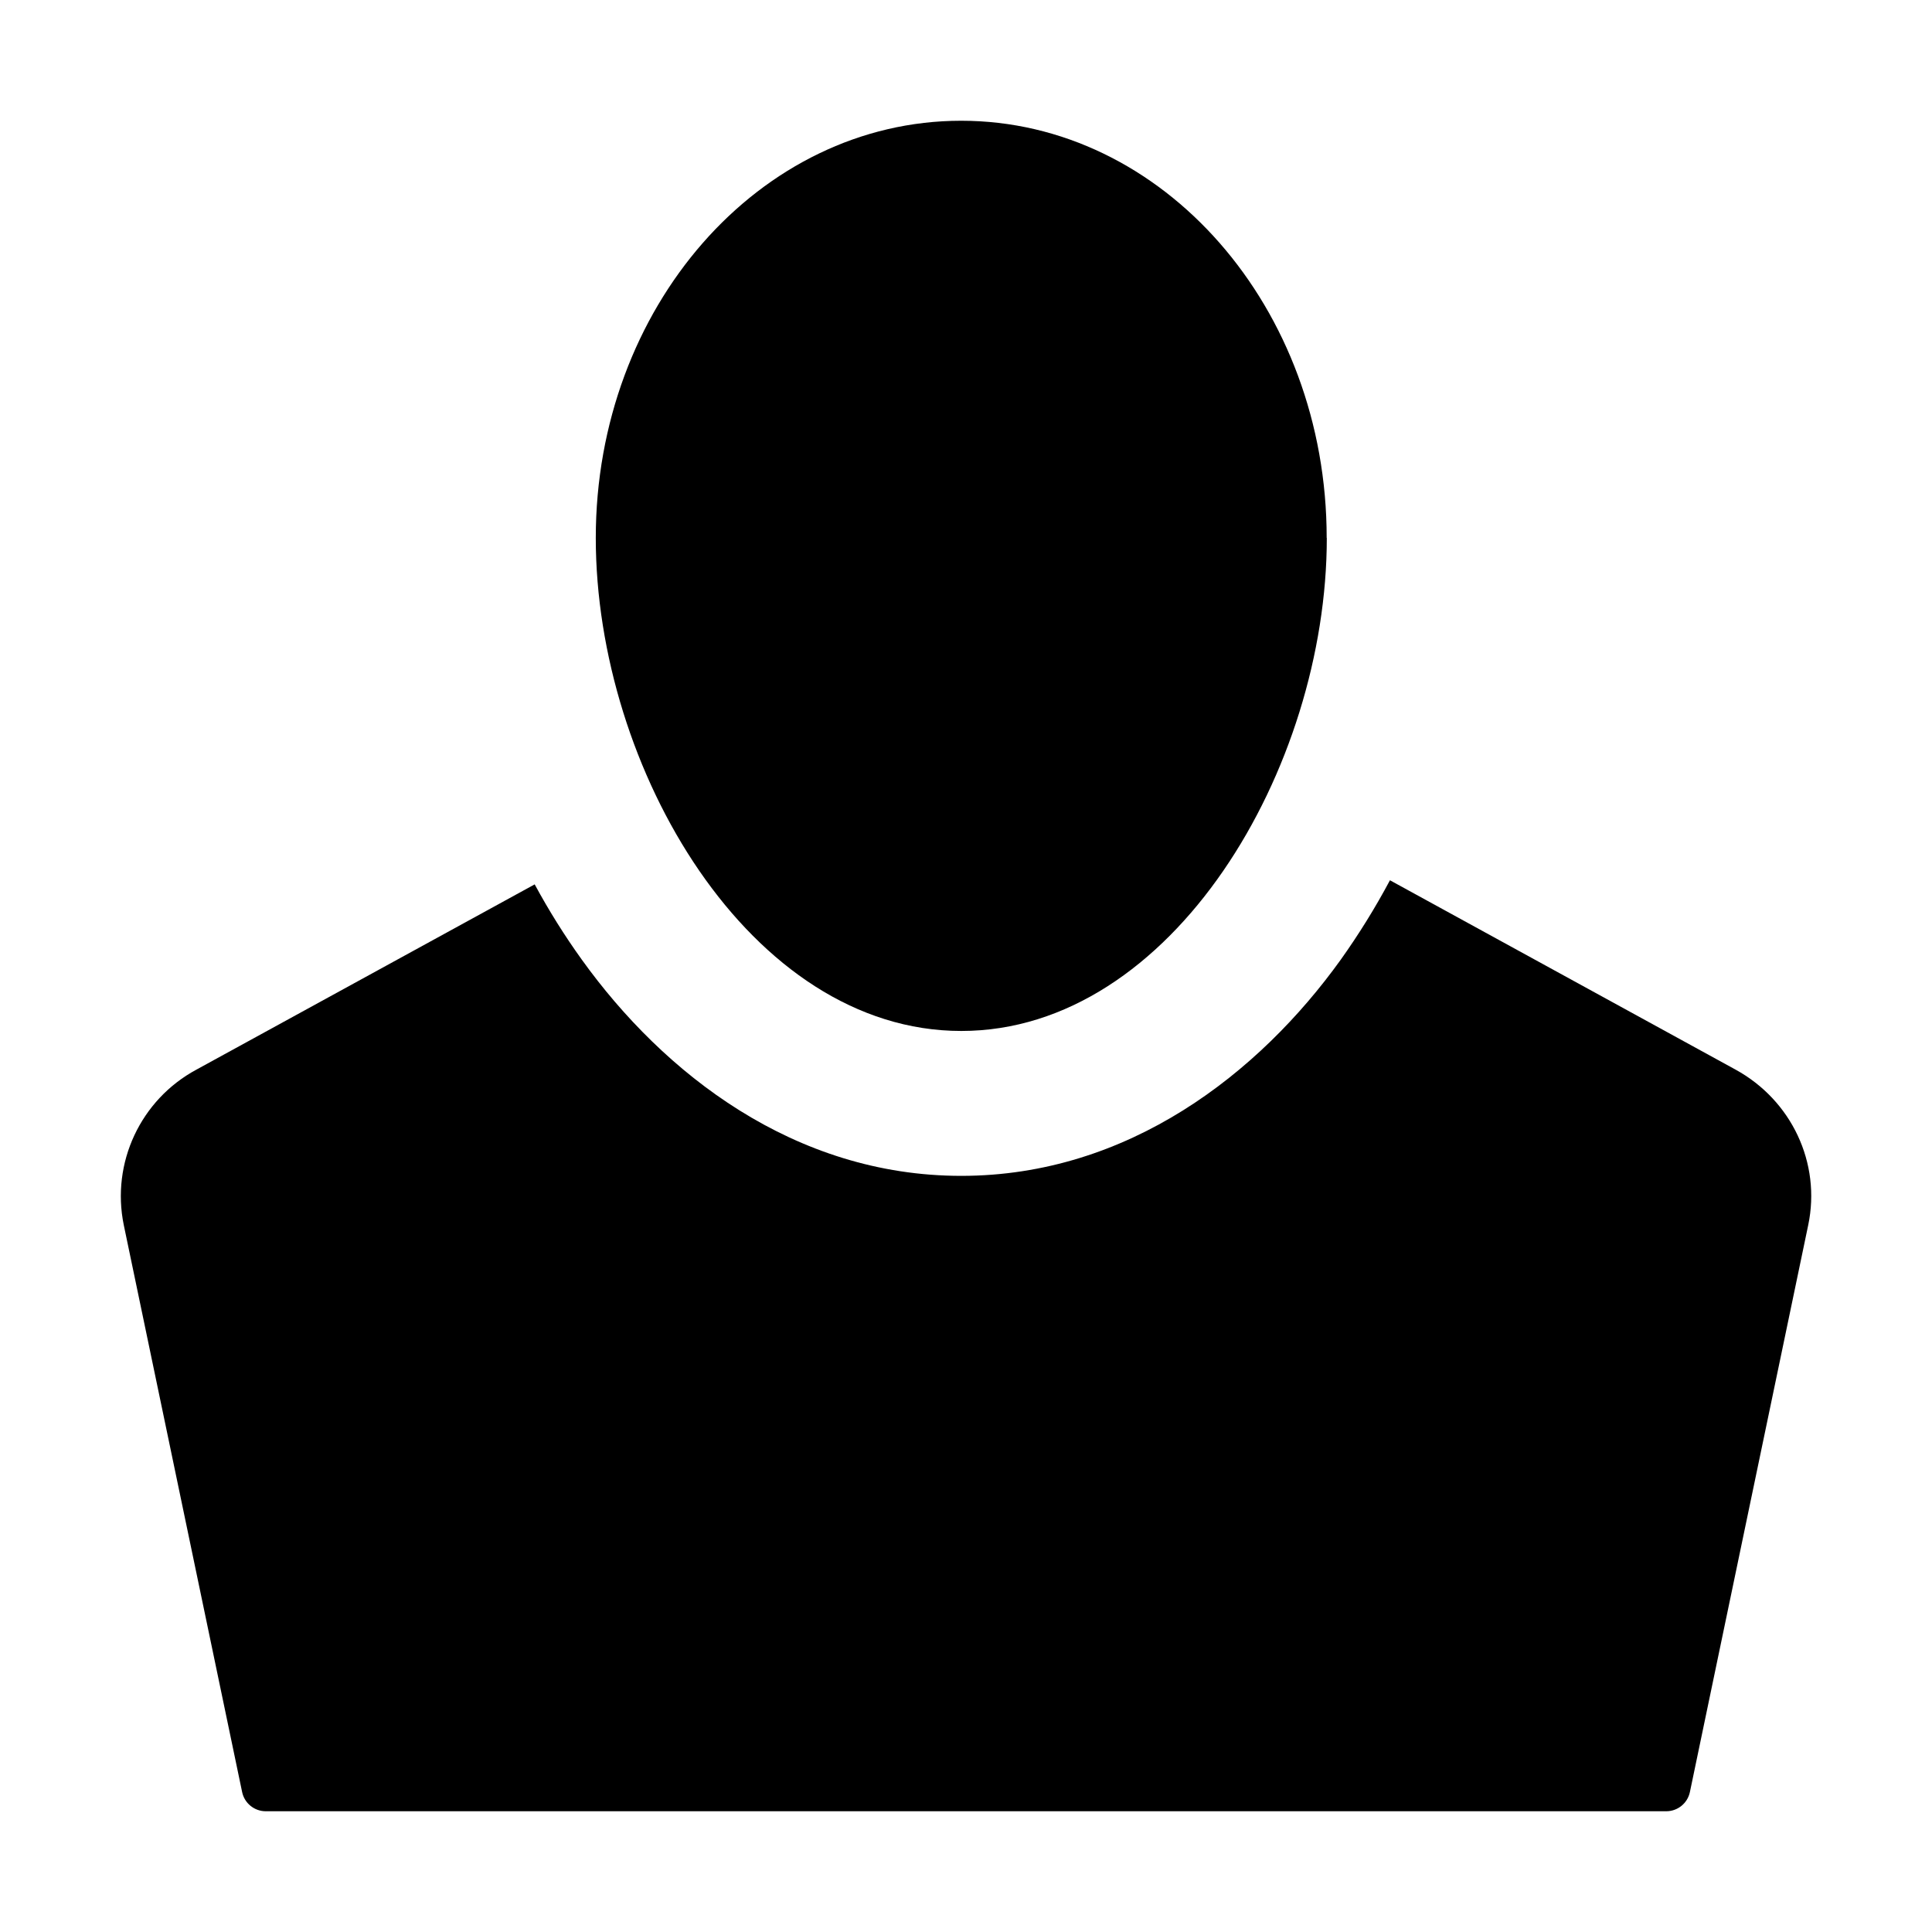
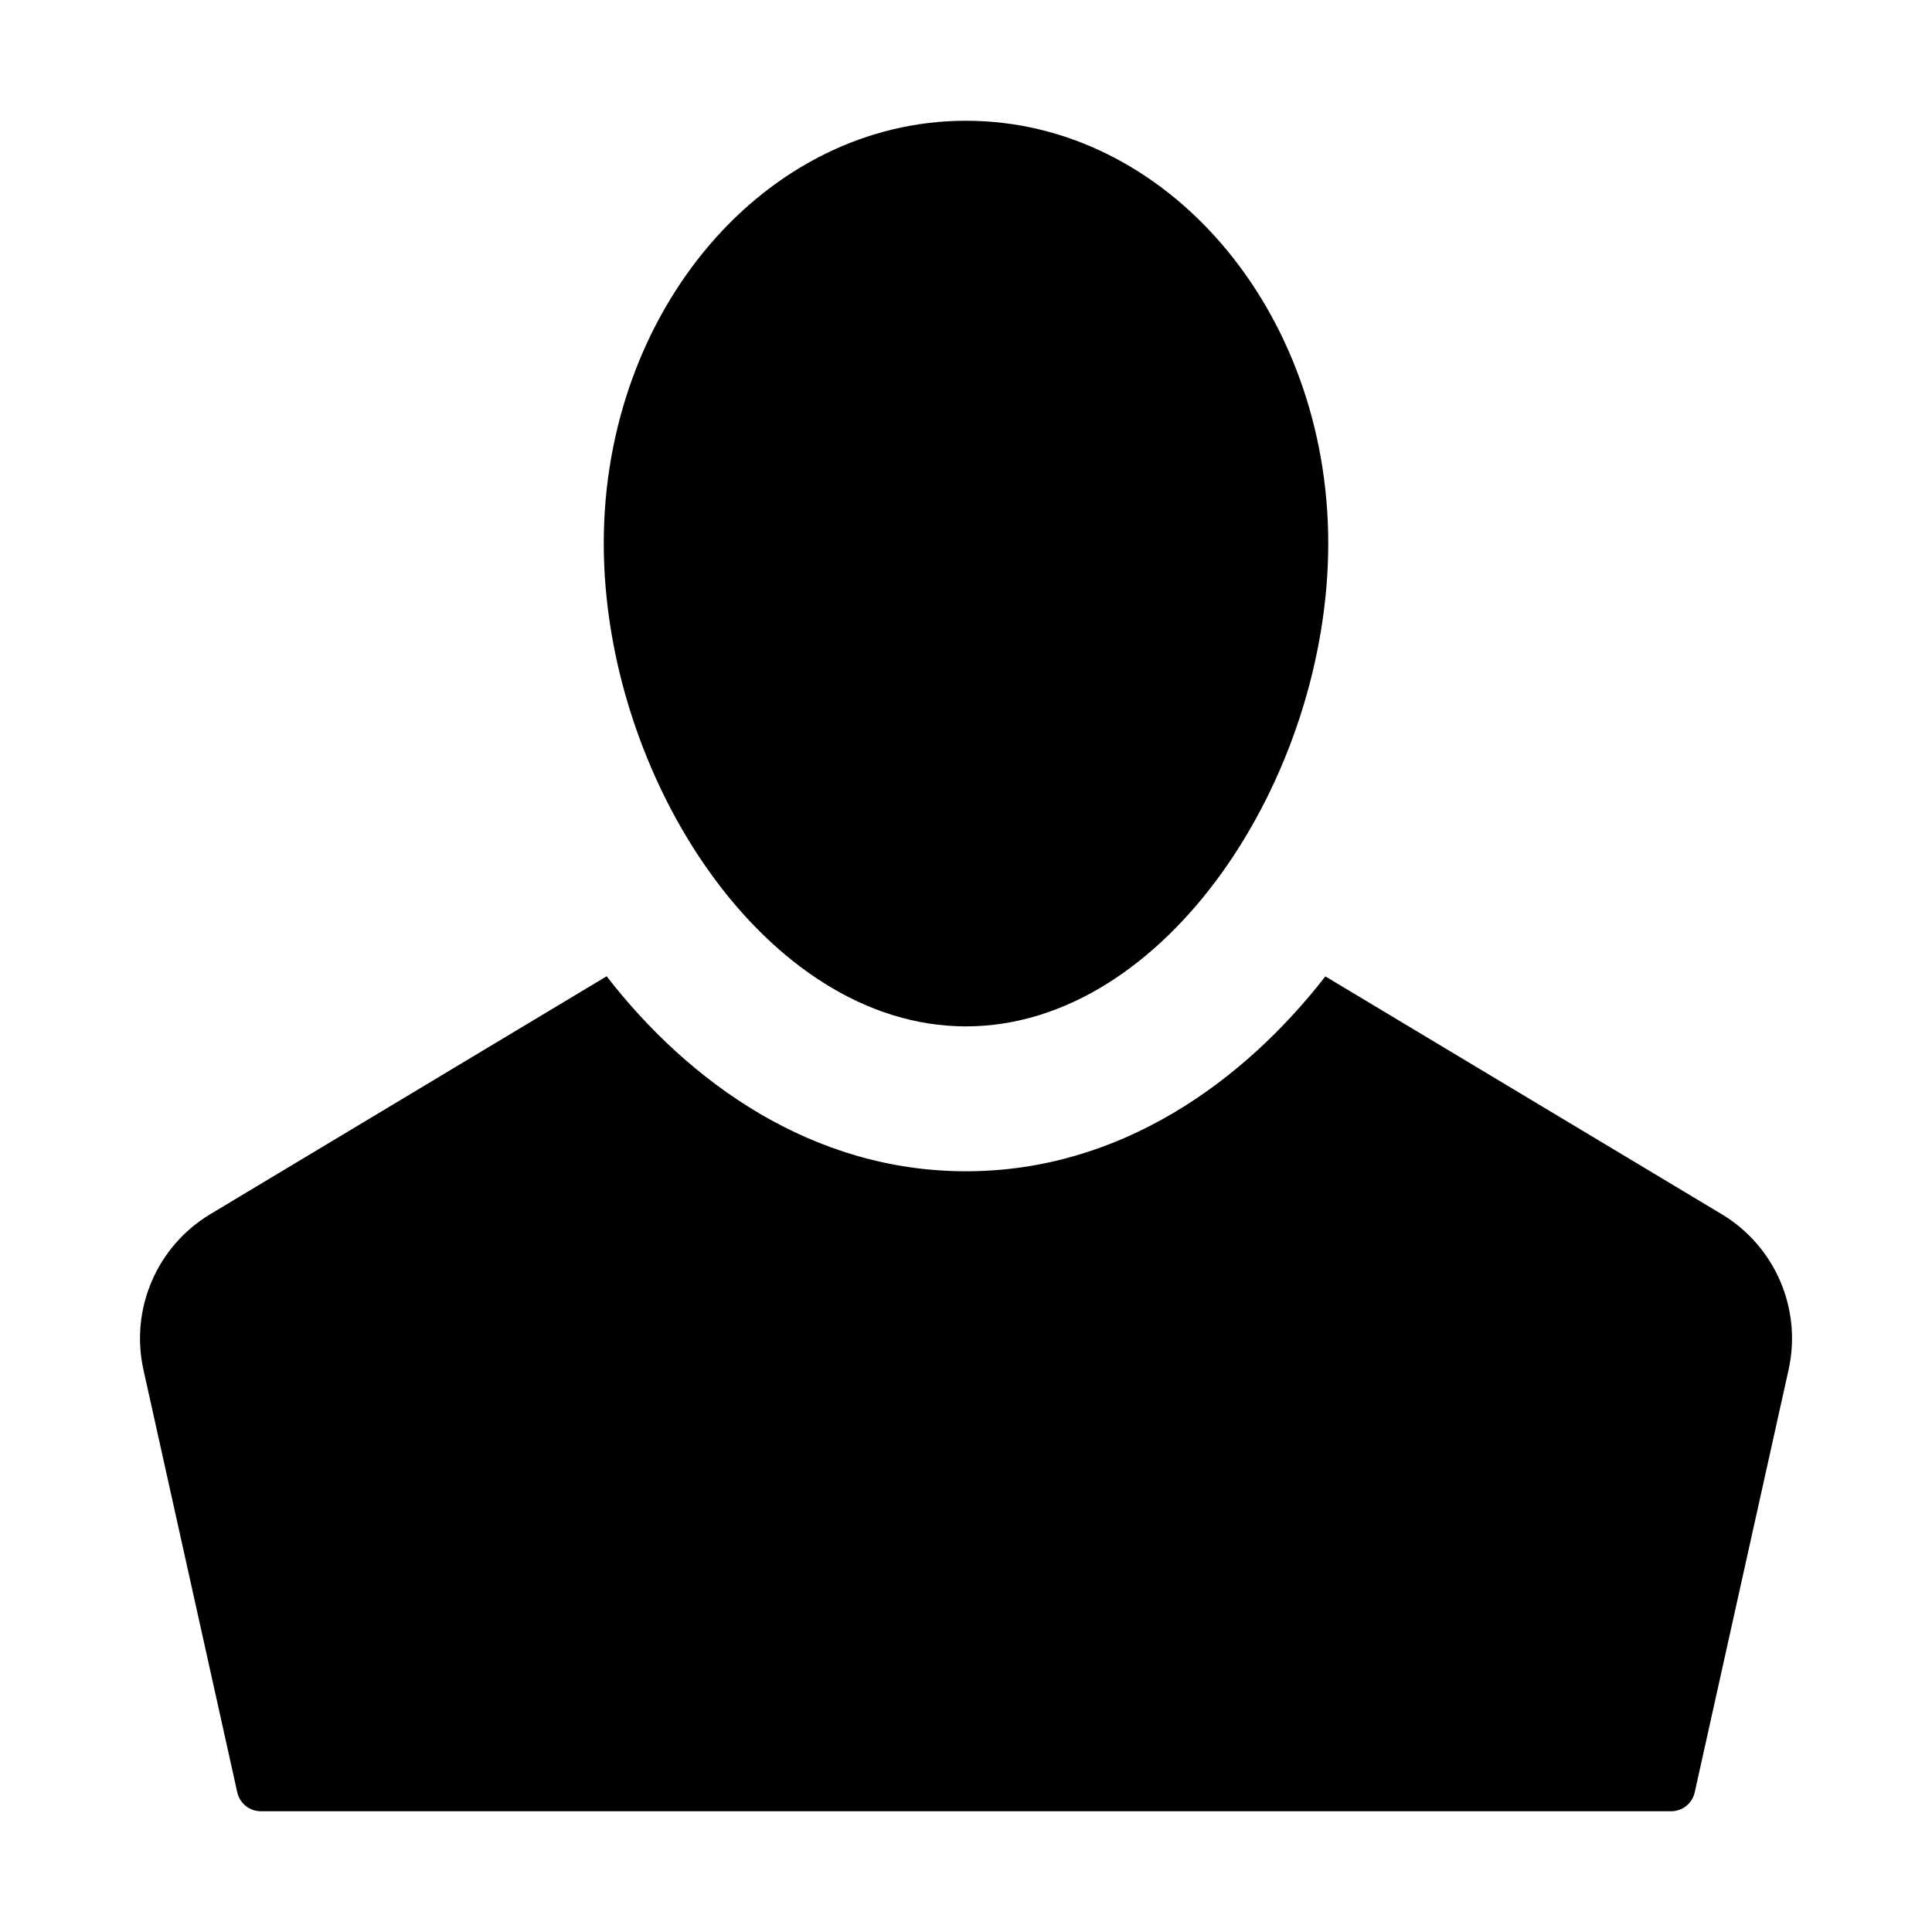
<svg width="16" height="16" fill="currentColor" viewBox="0 0 16 16">
-   <g fill="currentColor">
-     <path d="M10.988 4.455c0 1.908-1.278 4.083-3.027 4.083S4.934 6.363 4.934 4.455 6.289 1 7.96 1c1.671 0 3.027 1.547 3.027 3.455" />
-     <path d="M7.96 9.738c1.383 0 2.467-.848 3.144-1.791a6 6 0 0 0 .407-.657l2.862 1.568c.465.255.709.775.602 1.287l-.98 4.696A.2.2 0 0 1 13.8 15H2.201a.2.2 0 0 1-.196-.16l-.98-4.695a1.19 1.19 0 0 1 .602-1.287l2.801-1.534q.177.327.39.623c.677.943 1.76 1.791 3.143 1.791" />
-   </g>
+   <path fill="currentColor" d="M8 8.5c-1.657 0-3-2.067-3-4S6.343 1 8 1s3 1.567 3 3.5-1.343 4-3 4m0 1.2c1.275 0 2.298-.741 2.976-1.614l3.282 1.969a1.2 1.2 0 0 1 .554 1.29l-.777 3.498a.2.2 0 0 1-.196.157H2.16a.2.2 0 0 1-.195-.157l-.777-3.499a1.2 1.2 0 0 1 .554-1.289l3.282-1.97C5.702 8.96 6.725 9.7 8 9.7" />
</svg>
